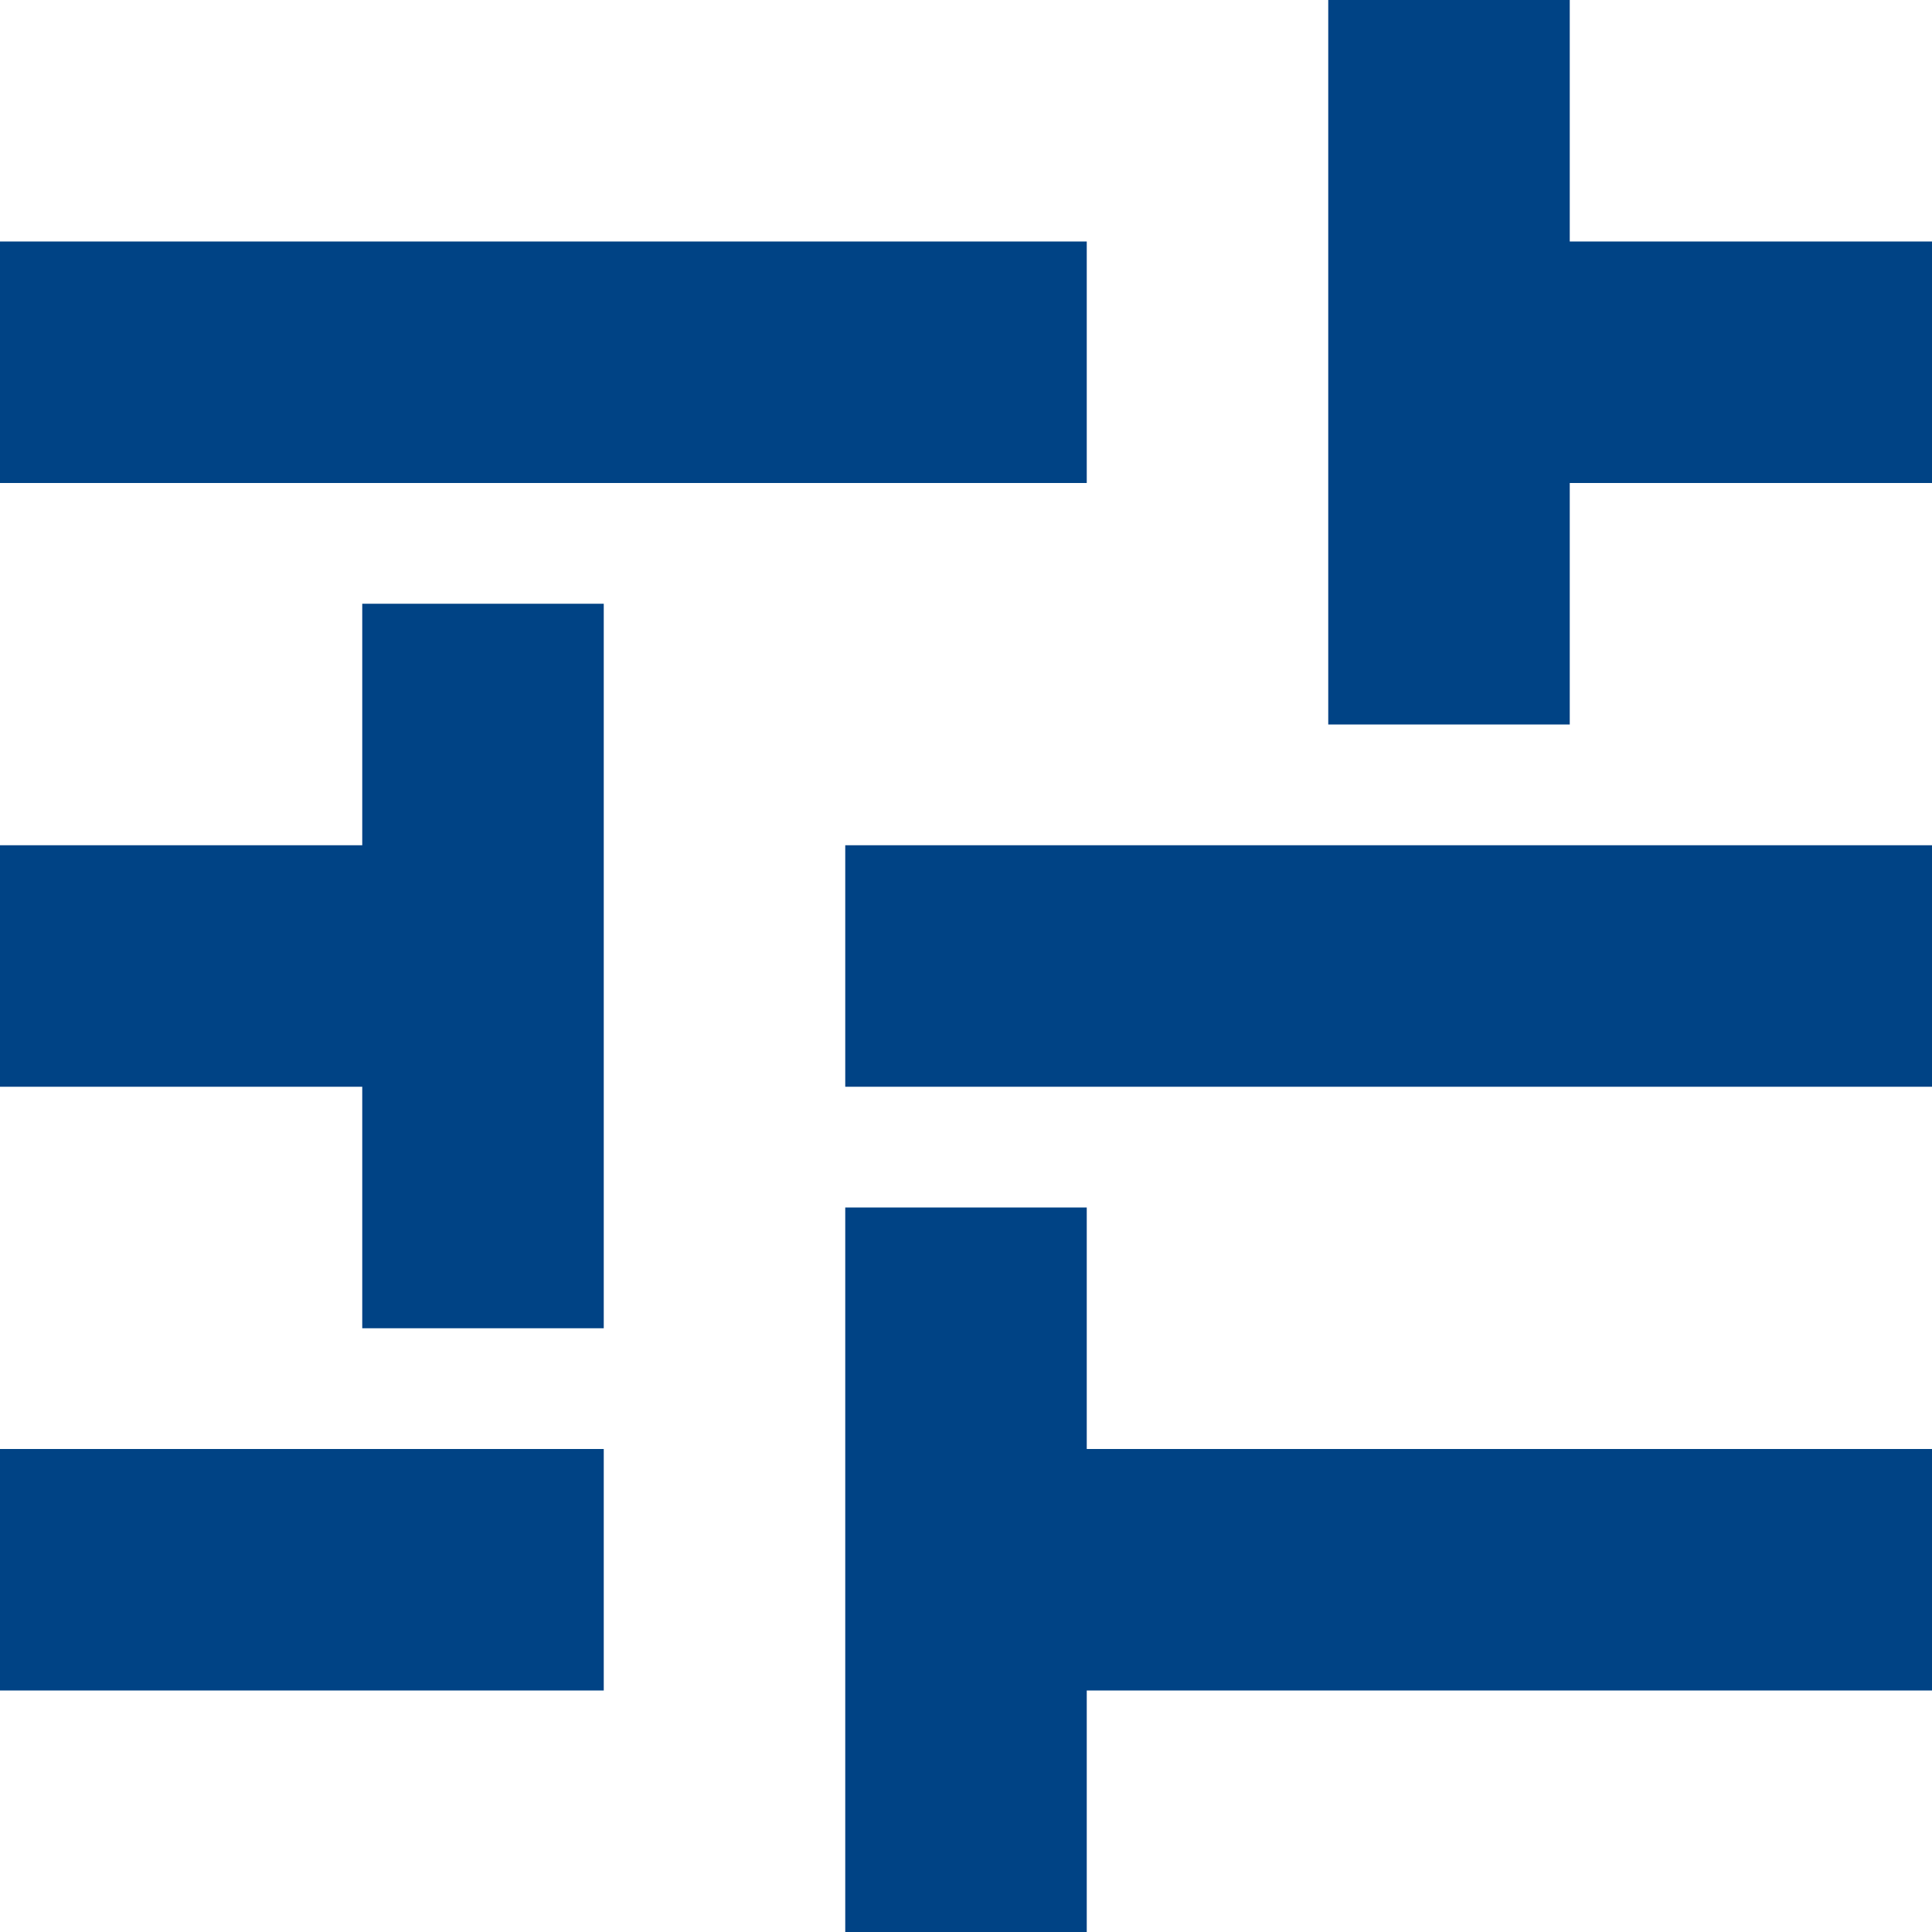
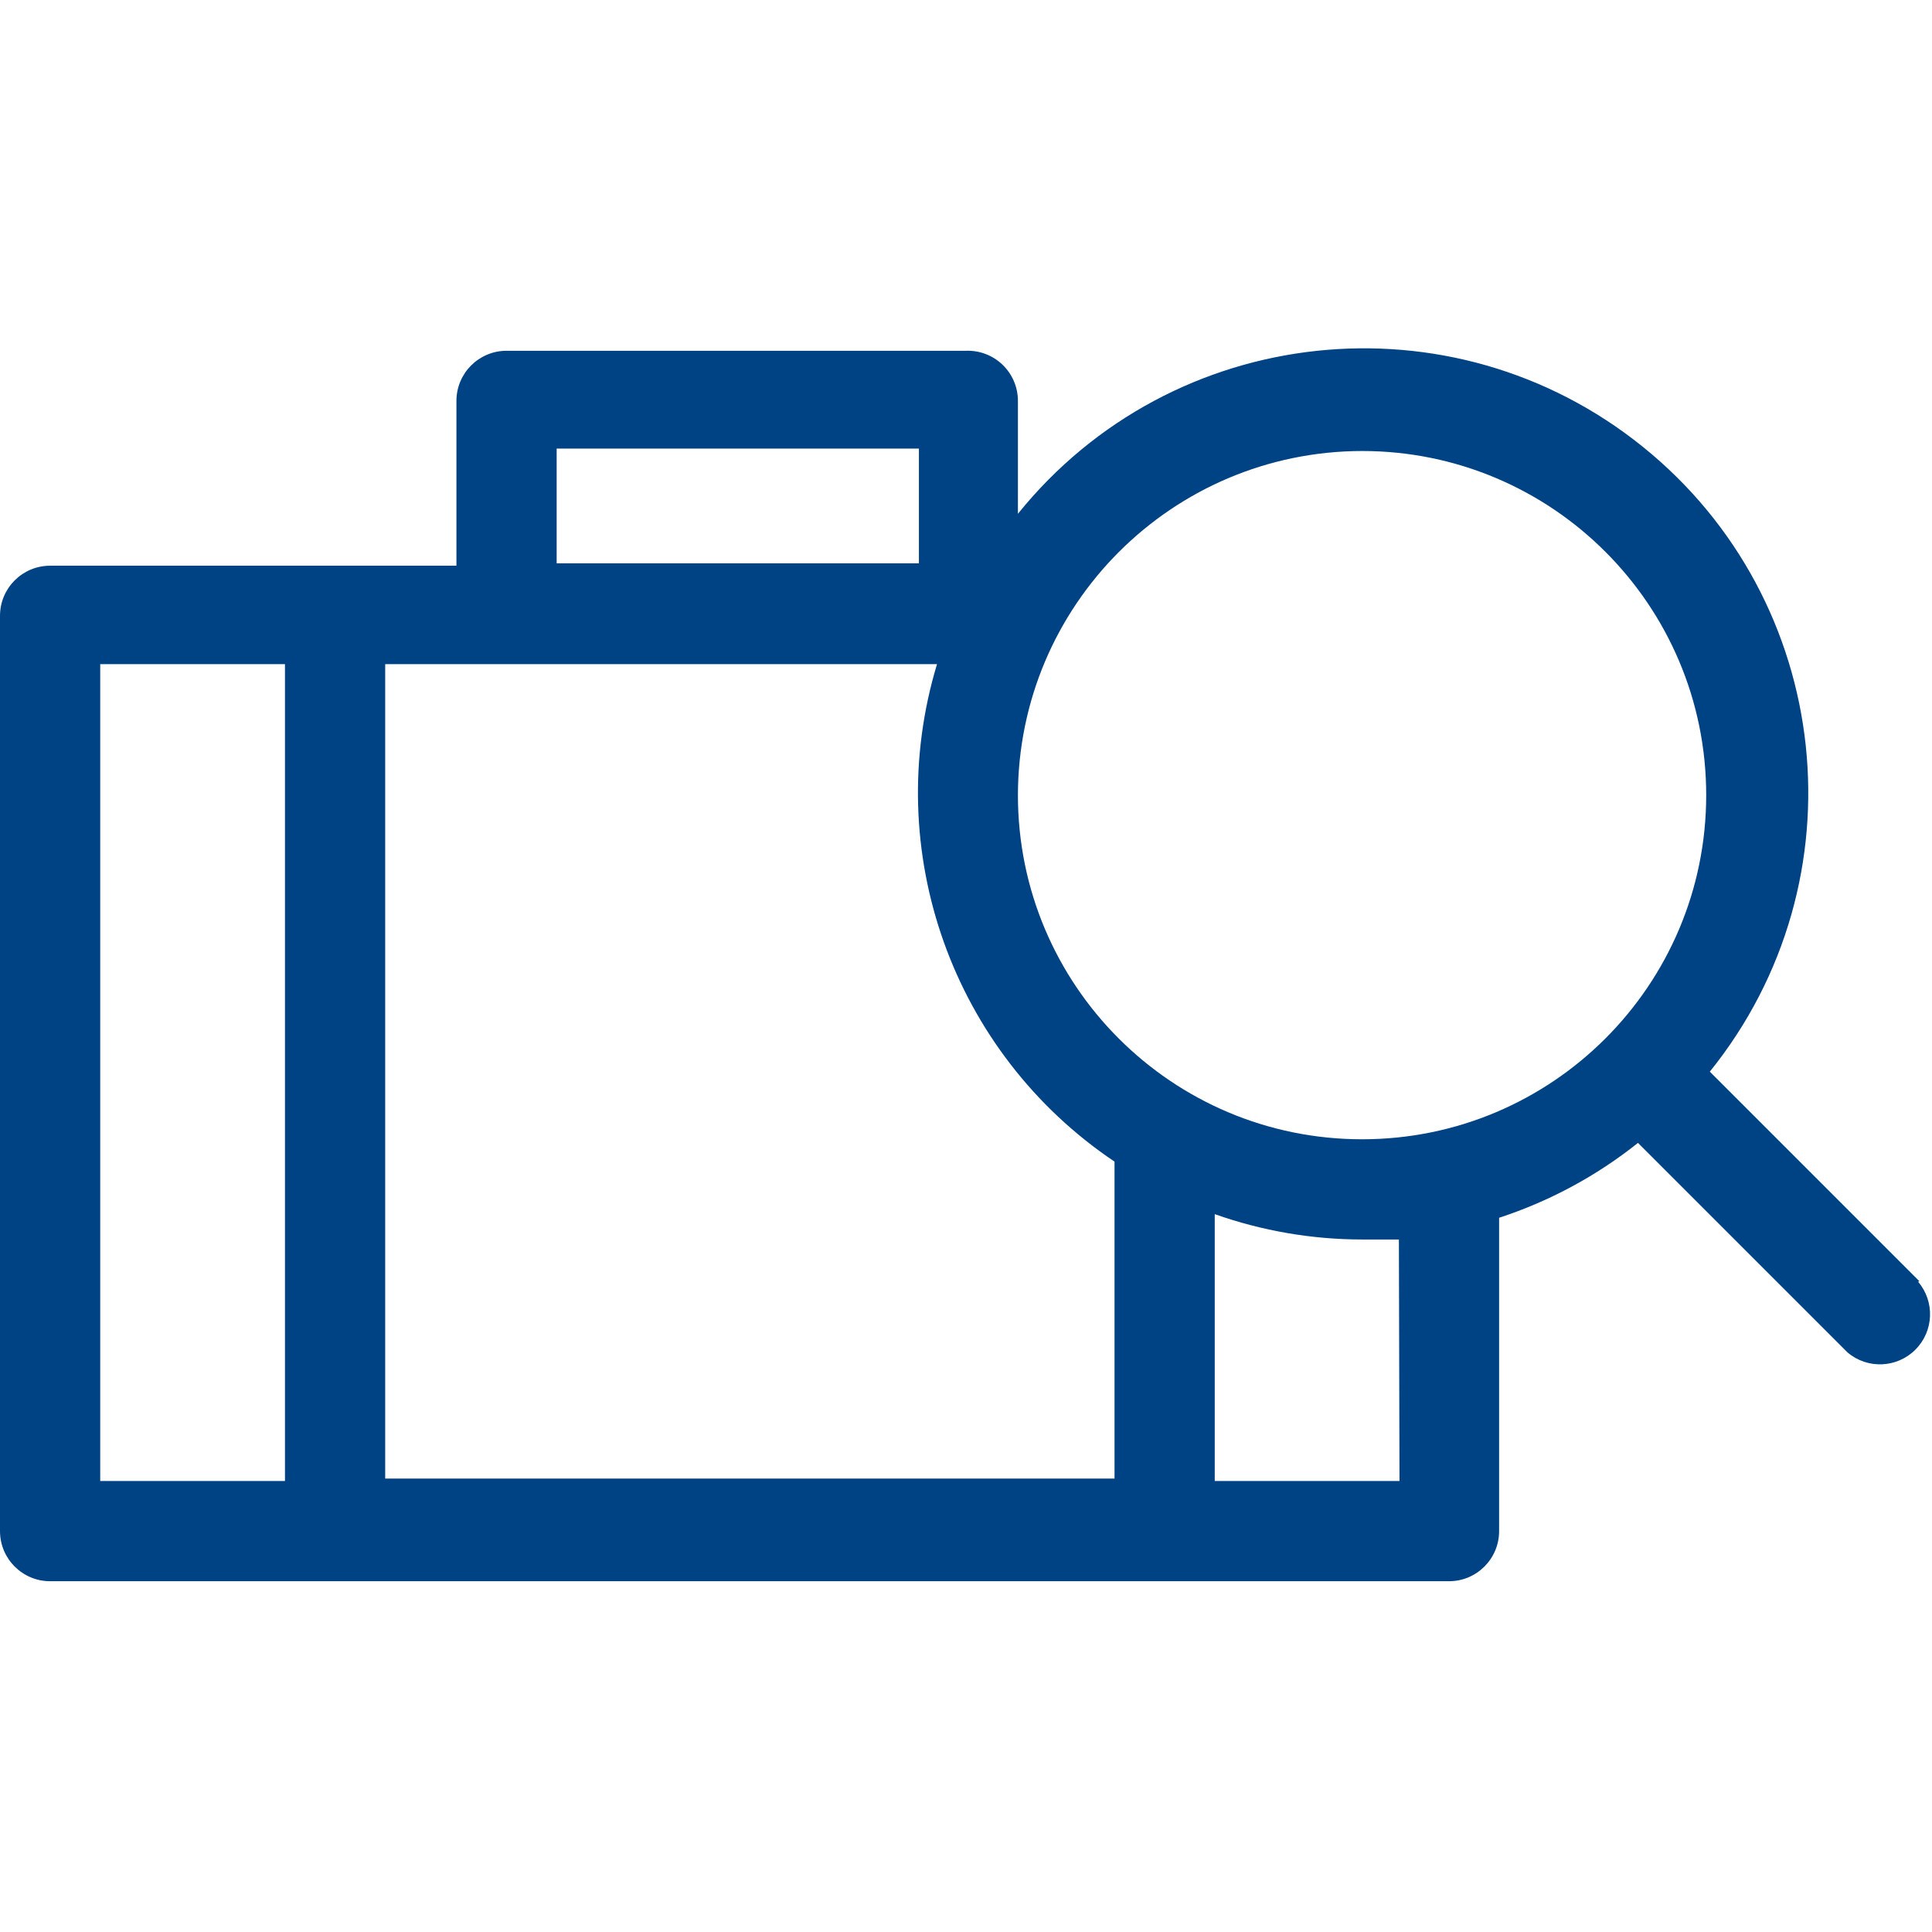
<svg xmlns="http://www.w3.org/2000/svg" viewBox="0 0 32 32">
  <defs>
    <style>.cls-1{fill:#004385;}</style>
  </defs>
-   <rect class="cls-1" y="24" width="10" height="4" />
-   <rect class="cls-1" y="4" width="18" height="4" />
-   <polygon class="cls-1" points="6 14 0 14 0 18 6 18 6 22 10 22 10 10 6 10 6 14" />
-   <polygon class="cls-1" points="18 20 14 20 14 32 18 32 18 28 32 28 32 24 18 24 18 20" />
-   <polygon class="cls-1" points="26 4 26 0 22 0 22 12 26 12 26 8 32 8 32 4 26 4" />
-   <rect class="cls-1" x="14" y="14" width="18" height="4" />
+   <path class="cls-1" d="M31.79,21.22l-3.47-3.47A7.36,7.36,0,0,0,16.86,8.51V6.64A.83.83,0,0,0,16,5.81H8.39a.83.83,0,0,0-.83.83V9.37H.83a.83.83,0,0,0-.83.83V25.36a.83.83,0,0,0,.83.83H24a.83.83,0,0,0,.83-.83V20.17a7.35,7.35,0,0,0,2.3-1.24l3.47,3.47a.83.83,0,0,0,1.17-1.17ZM22.56,7.47a5.7,5.7,0,1,1-5.7,5.7h0A5.71,5.71,0,0,1,22.56,7.47ZM8.39,11h7.13a7.36,7.36,0,0,0,2.94,8.24v5.25H6.38V11Zm.83-3.57h6v1.9h-6ZM1.66,11H4.72V24.53H1.66ZM23.18,24.53H20.12V20.11a7.33,7.33,0,0,0,2.44.42l.61,0Z" />
</svg>
